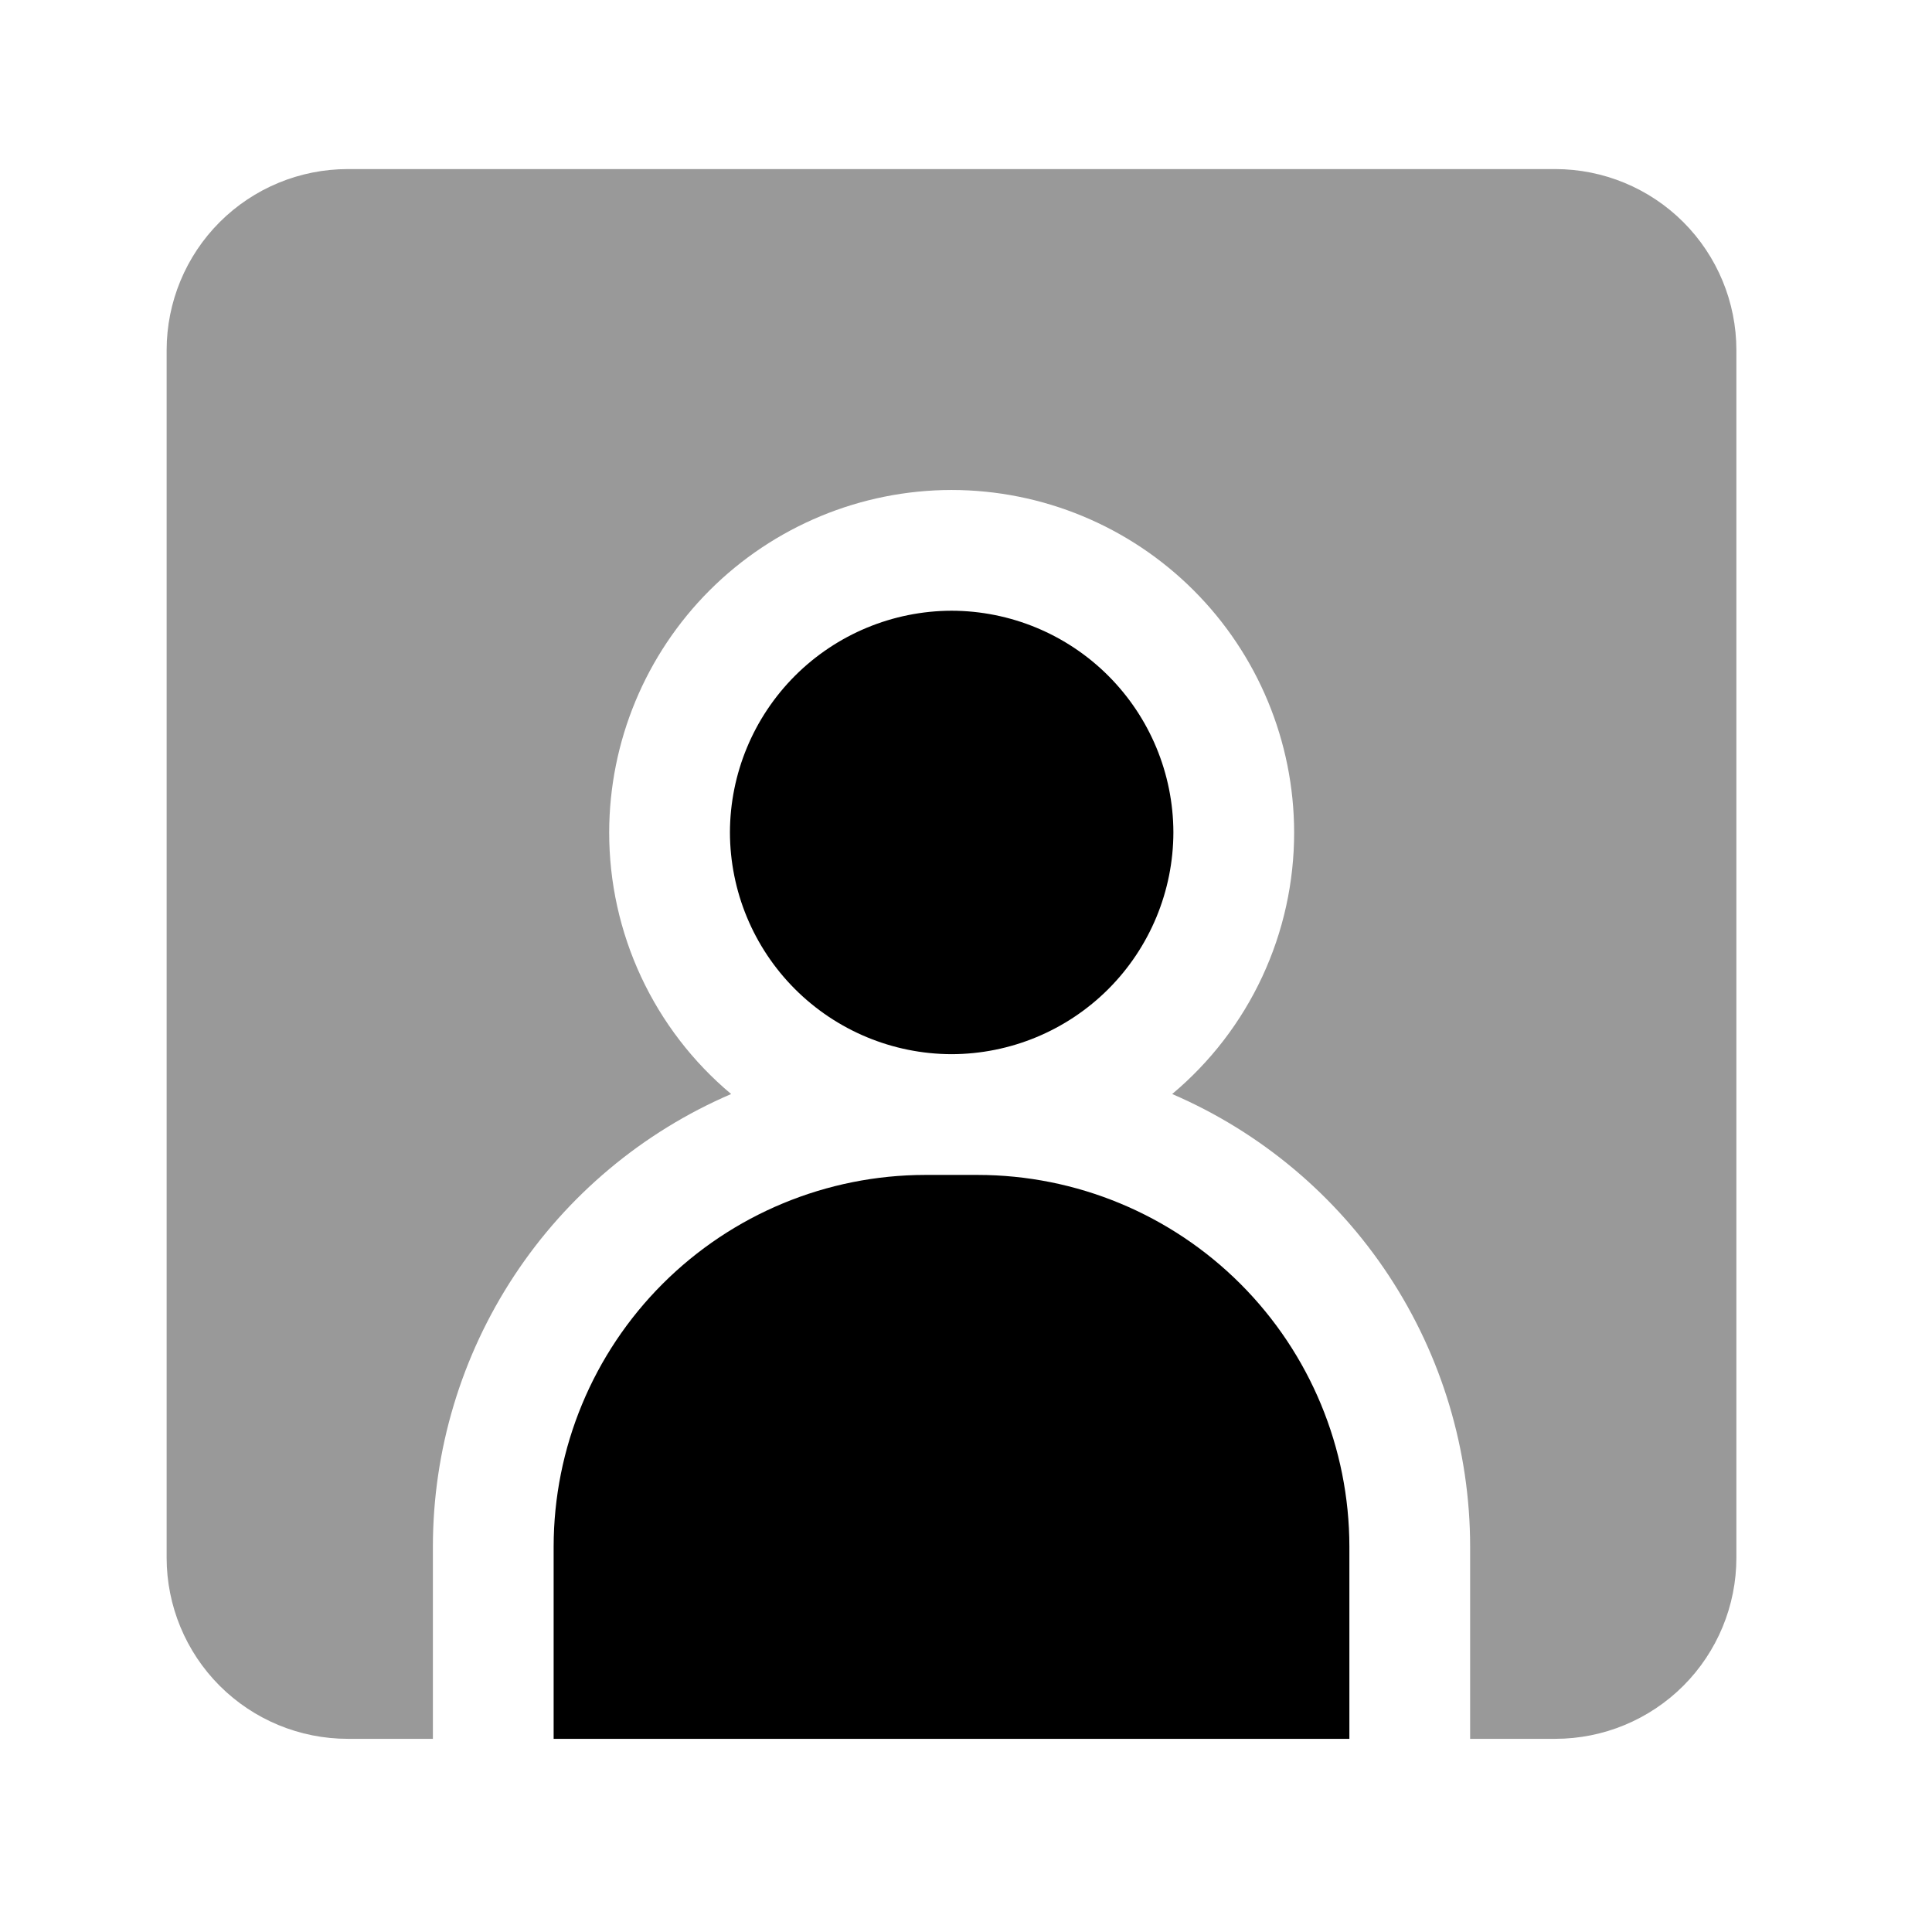
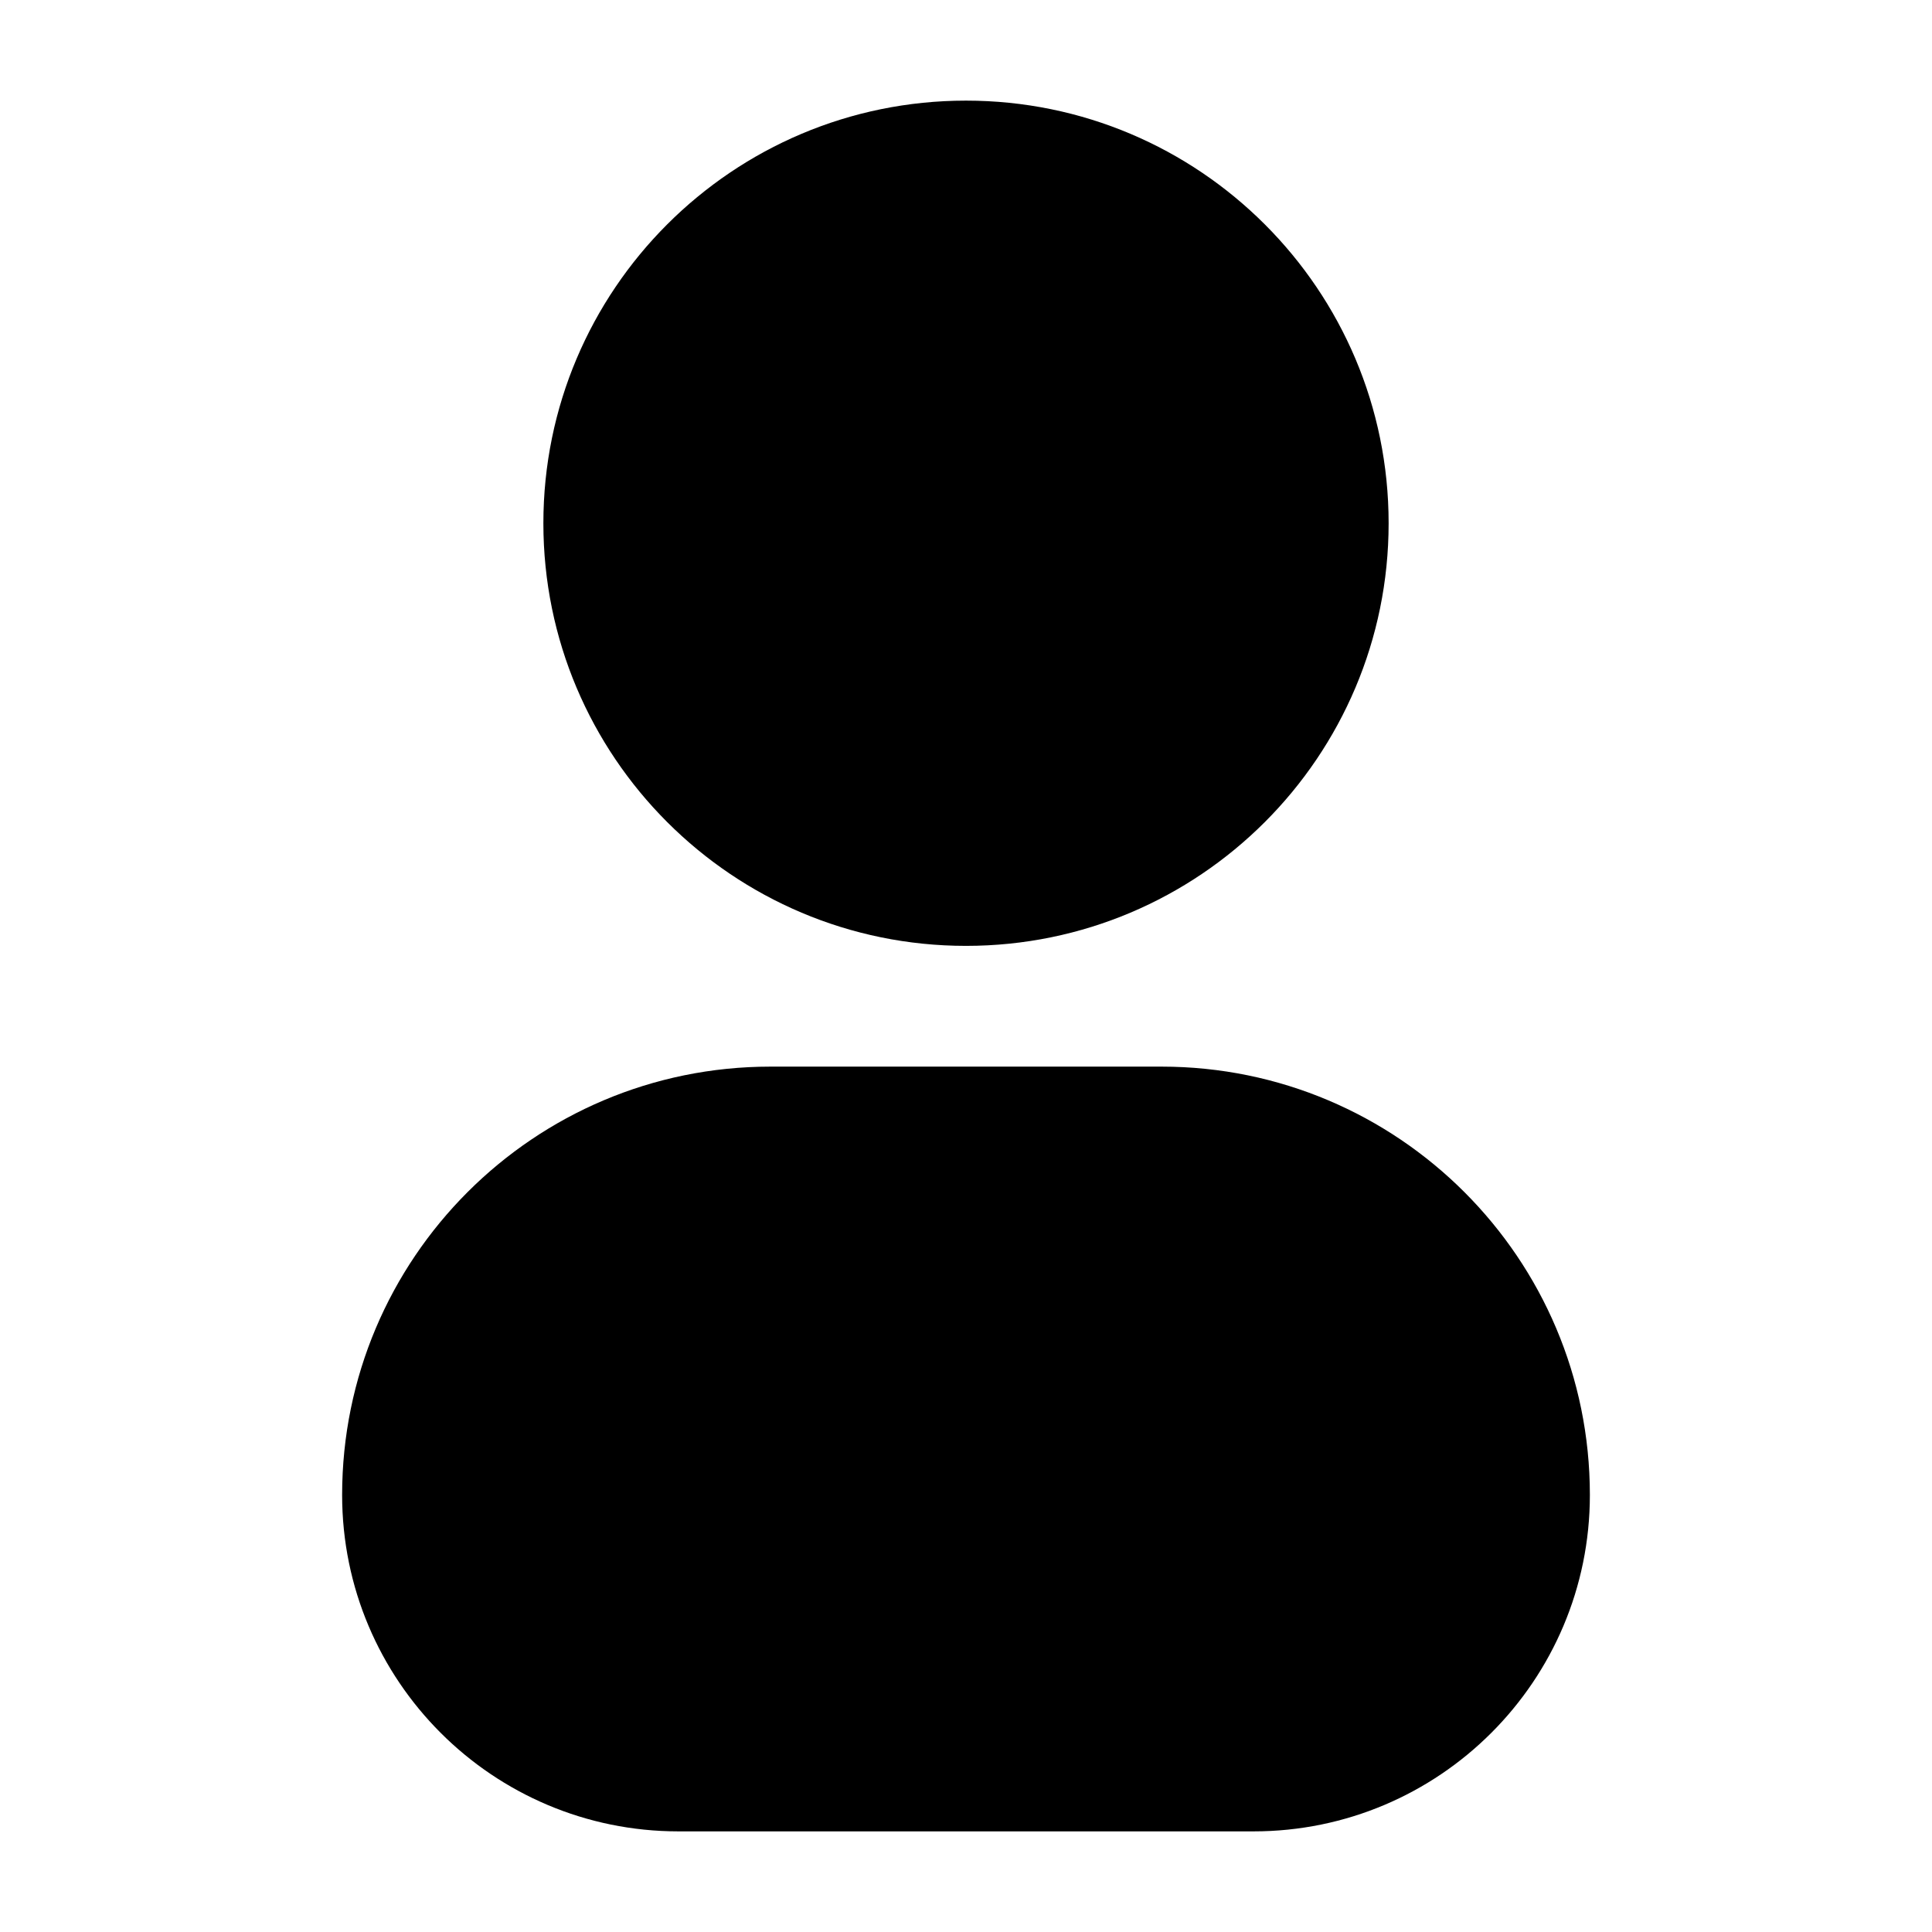
- <svg xmlns="http://www.w3.org/2000/svg" width="800px" height="800px" viewBox="0 0 64 64" fill="none">
-   <path d="M38.87 27.571C38.865 25.624 38.088 23.759 36.711 22.383C35.333 21.007 33.467 20.234 31.52 20.231C29.575 20.236 27.711 21.011 26.335 22.386C24.96 23.762 24.185 25.626 24.18 27.571C24.183 29.518 24.956 31.384 26.332 32.762C27.708 34.139 29.573 34.916 31.52 34.921C33.468 34.918 35.336 34.142 36.714 32.765C38.091 31.387 38.867 29.519 38.87 27.571Z" fill="#000000" />
-   <path d="M32.39 38.921H30.65C27.386 38.924 24.257 40.222 21.949 42.53C19.641 44.838 18.343 47.967 18.34 51.231V57.601H44.7V51.231C44.697 47.967 43.399 44.838 41.091 42.53C38.783 40.222 35.654 38.924 32.39 38.921Z" fill="#000000" />
-   <path d="M51.52 5.601H11.52C9.929 5.601 8.403 6.233 7.277 7.358C6.152 8.484 5.52 10.01 5.52 11.601V51.601C5.52 53.192 6.152 54.718 7.277 55.844C8.403 56.969 9.929 57.601 11.52 57.601H14.34V51.231C14.342 48.04 15.28 44.92 17.035 42.257C18.791 39.593 21.289 37.501 24.22 36.241C22.953 35.18 21.934 33.853 21.236 32.355C20.538 30.857 20.178 29.224 20.18 27.571C20.184 24.565 21.381 21.683 23.506 19.557C25.632 17.432 28.514 16.235 31.52 16.231C34.528 16.233 37.412 17.428 39.539 19.554C41.667 21.68 42.865 24.563 42.87 27.571C42.872 29.224 42.512 30.857 41.814 32.355C41.116 33.853 40.097 35.18 38.83 36.241C41.759 37.503 44.254 39.596 46.008 42.259C47.762 44.923 48.698 48.042 48.7 51.231V57.601H51.52C53.111 57.601 54.637 56.969 55.763 55.844C56.888 54.718 57.52 53.192 57.52 51.601V11.601C57.52 10.01 56.888 8.484 55.763 7.358C54.637 6.233 53.111 5.601 51.52 5.601Z" fill="#999999" />
+ <svg xmlns="http://www.w3.org/2000/svg" width="800px" height="800px" viewBox="0 0 24 24" fill="none">
+   <g id="style=fill">
+     <g id="profile">
+       <path id="vector (Stroke)" fill-rule="evenodd" clip-rule="evenodd" d="M6.75 6.5C6.75 3.6 9.101 1.25 12 1.25C14.899 1.25 17.25 3.6 17.25 6.5C17.25 9.399 14.899 11.75 12 11.75C9.101 11.75 6.75 9.399 6.75 6.5Z" fill="#000000" />
+       <path id="rec (Stroke)" fill-rule="evenodd" clip-rule="evenodd" d="M4.25 18.571C4.25 15.633 6.632 13.25 9.571 13.25H14.429C17.367 13.25 19.75 15.633 19.75 18.571C19.75 20.879 17.879 22.75 15.571 22.75H8.429C6.121 22.75 4.25 20.879 4.25 18.571Z" fill="#000000" />
+     </g>
+   </g>
</svg>
